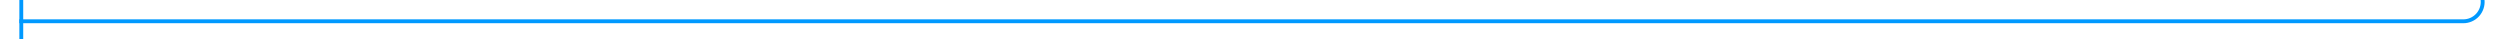
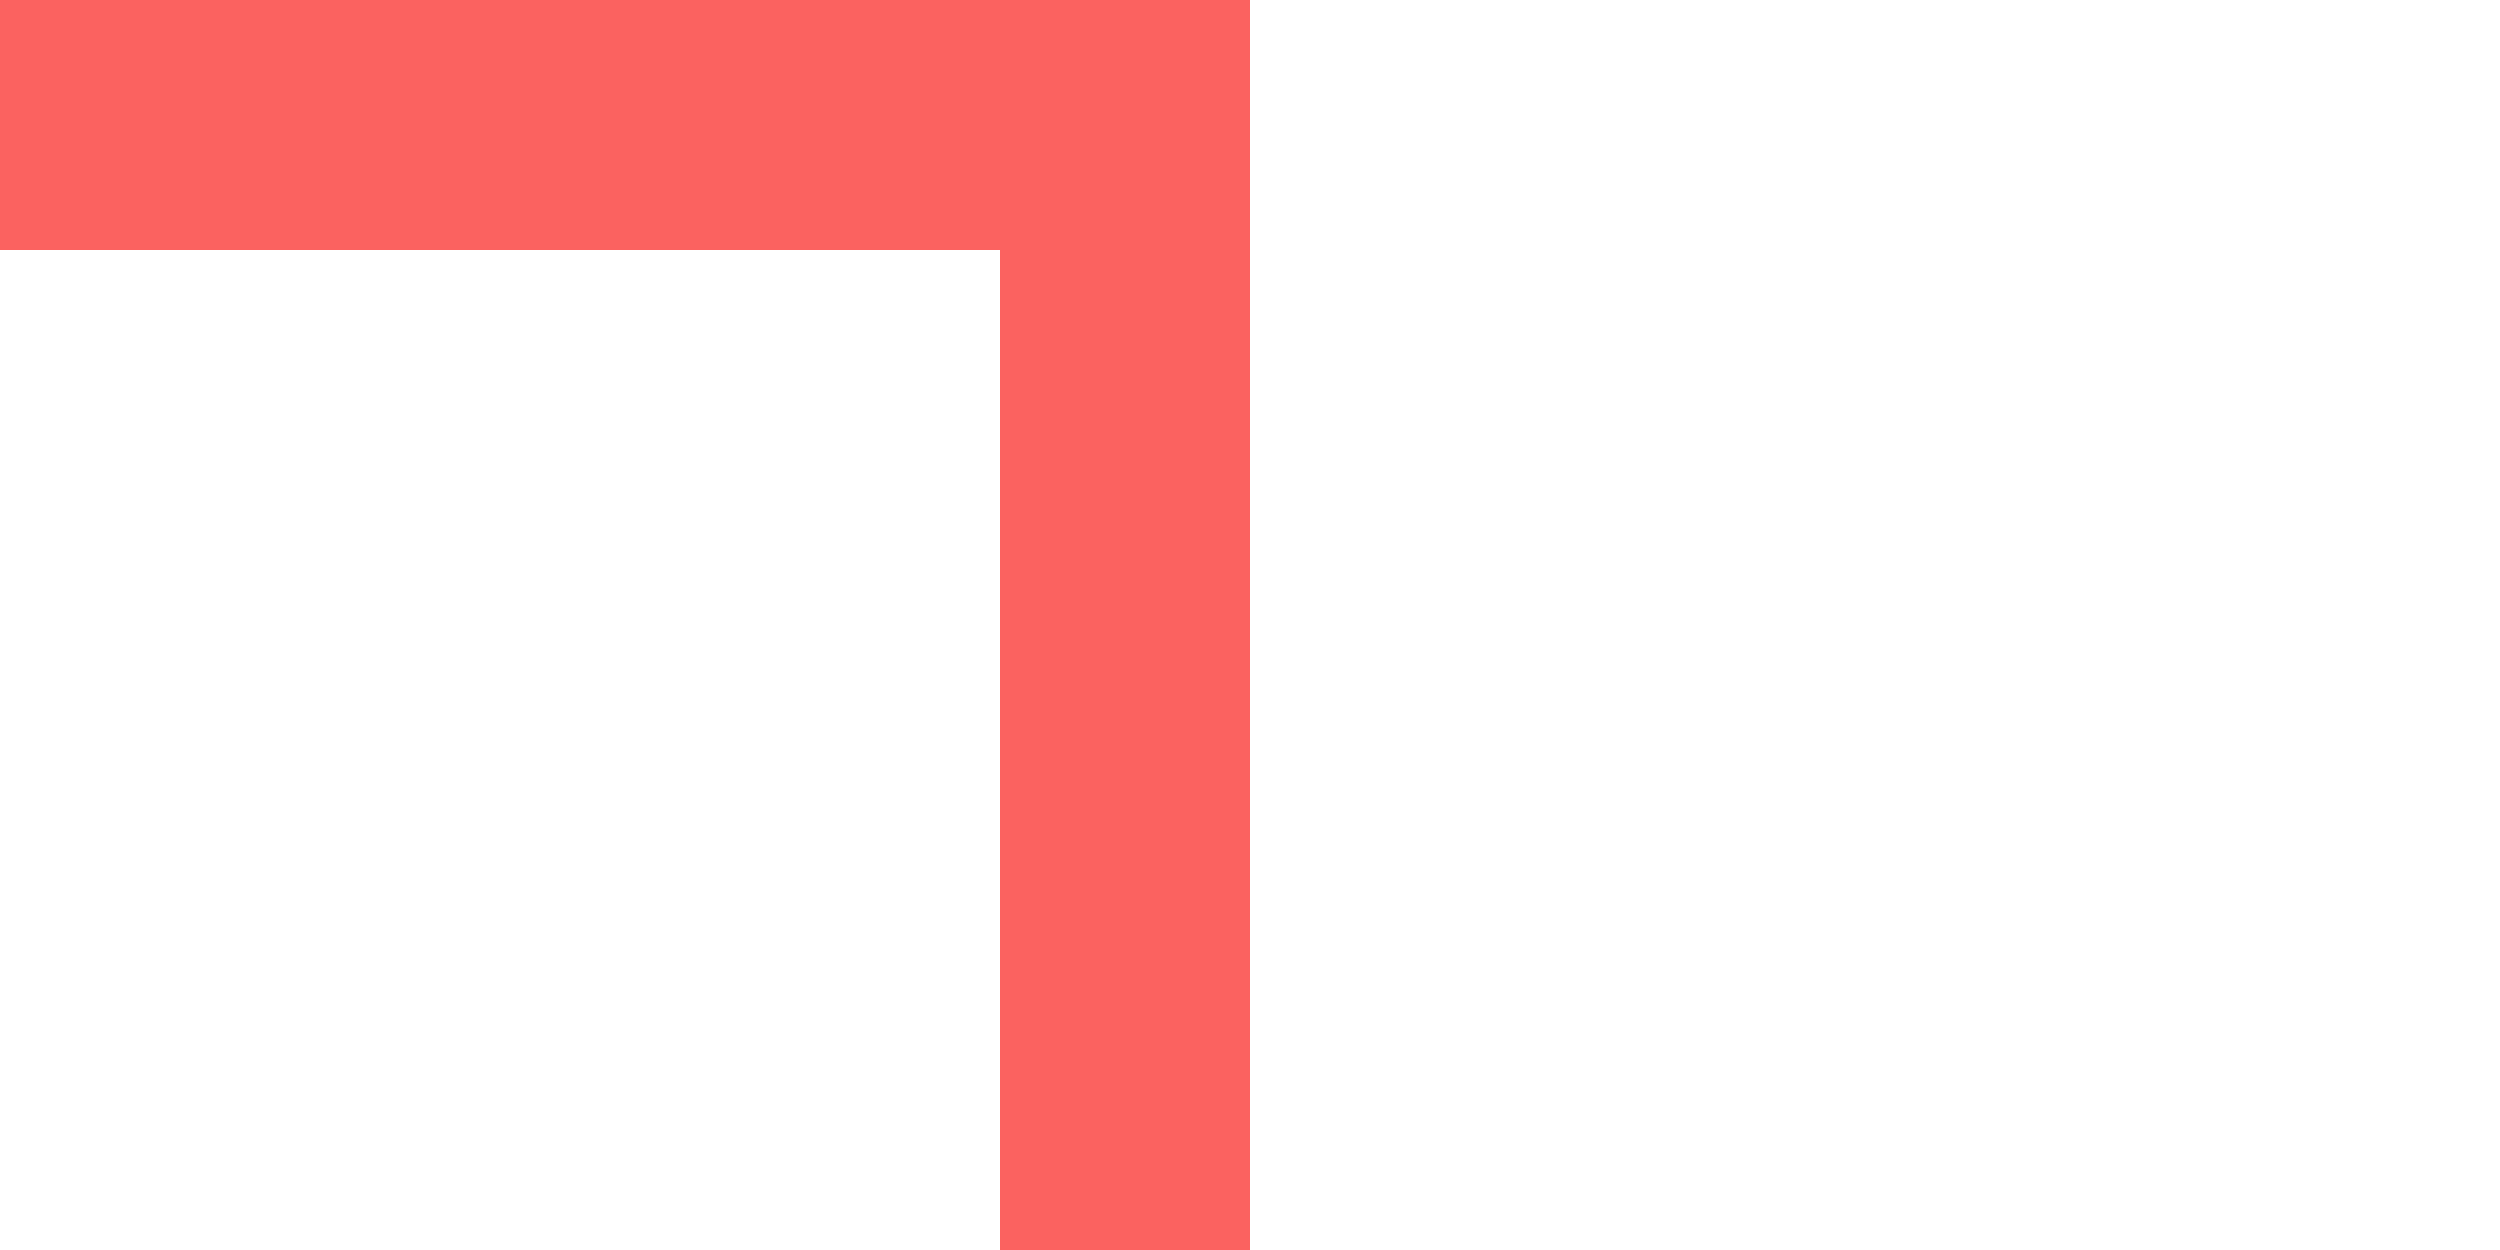
- <svg xmlns="http://www.w3.org/2000/svg" version="1.1" width="646px" height="10px" preserveAspectRatio="xMinYMid meet" viewBox="830 472  646 8">
-   <path d="M 1471.5 434  L 1471.5 471  A 5 5 0 0 1 1466.5 476.5 L 835 476.5  " stroke-width="1" stroke="#0099ff" fill="none" />
-   <path d="M 1471.5 433  A 3 3 0 0 0 1468.5 436 A 3 3 0 0 0 1471.5 439 A 3 3 0 0 0 1474.5 436 A 3 3 0 0 0 1471.5 433 Z M 836 482  L 836 471  L 835 471  L 835 482  L 836 482  Z " fill-rule="nonzero" fill="#0099ff" stroke="none" />
+ <svg xmlns="http://www.w3.org/2000/svg" version="1.1" width="10px" height="5px" preserveAspectRatio="xMinYMid meet" viewBox="572 368  10 3">
+   <path d="M 546 367.5  L 577 367.5  " stroke-width="1" stroke="#fb6260" fill="none" />
+   <path d="M 548 364.5  A 3 3 0 0 0 545 367.5 A 3 3 0 0 0 548 370.5 A 3 3 0 0 0 551 367.5 A 3 3 0 0 0 548 364.5 Z M 576 362  L 576 373  L 577 373  L 577 362  L 576 362  Z " fill-rule="nonzero" fill="#fb6260" stroke="none" />
</svg>
